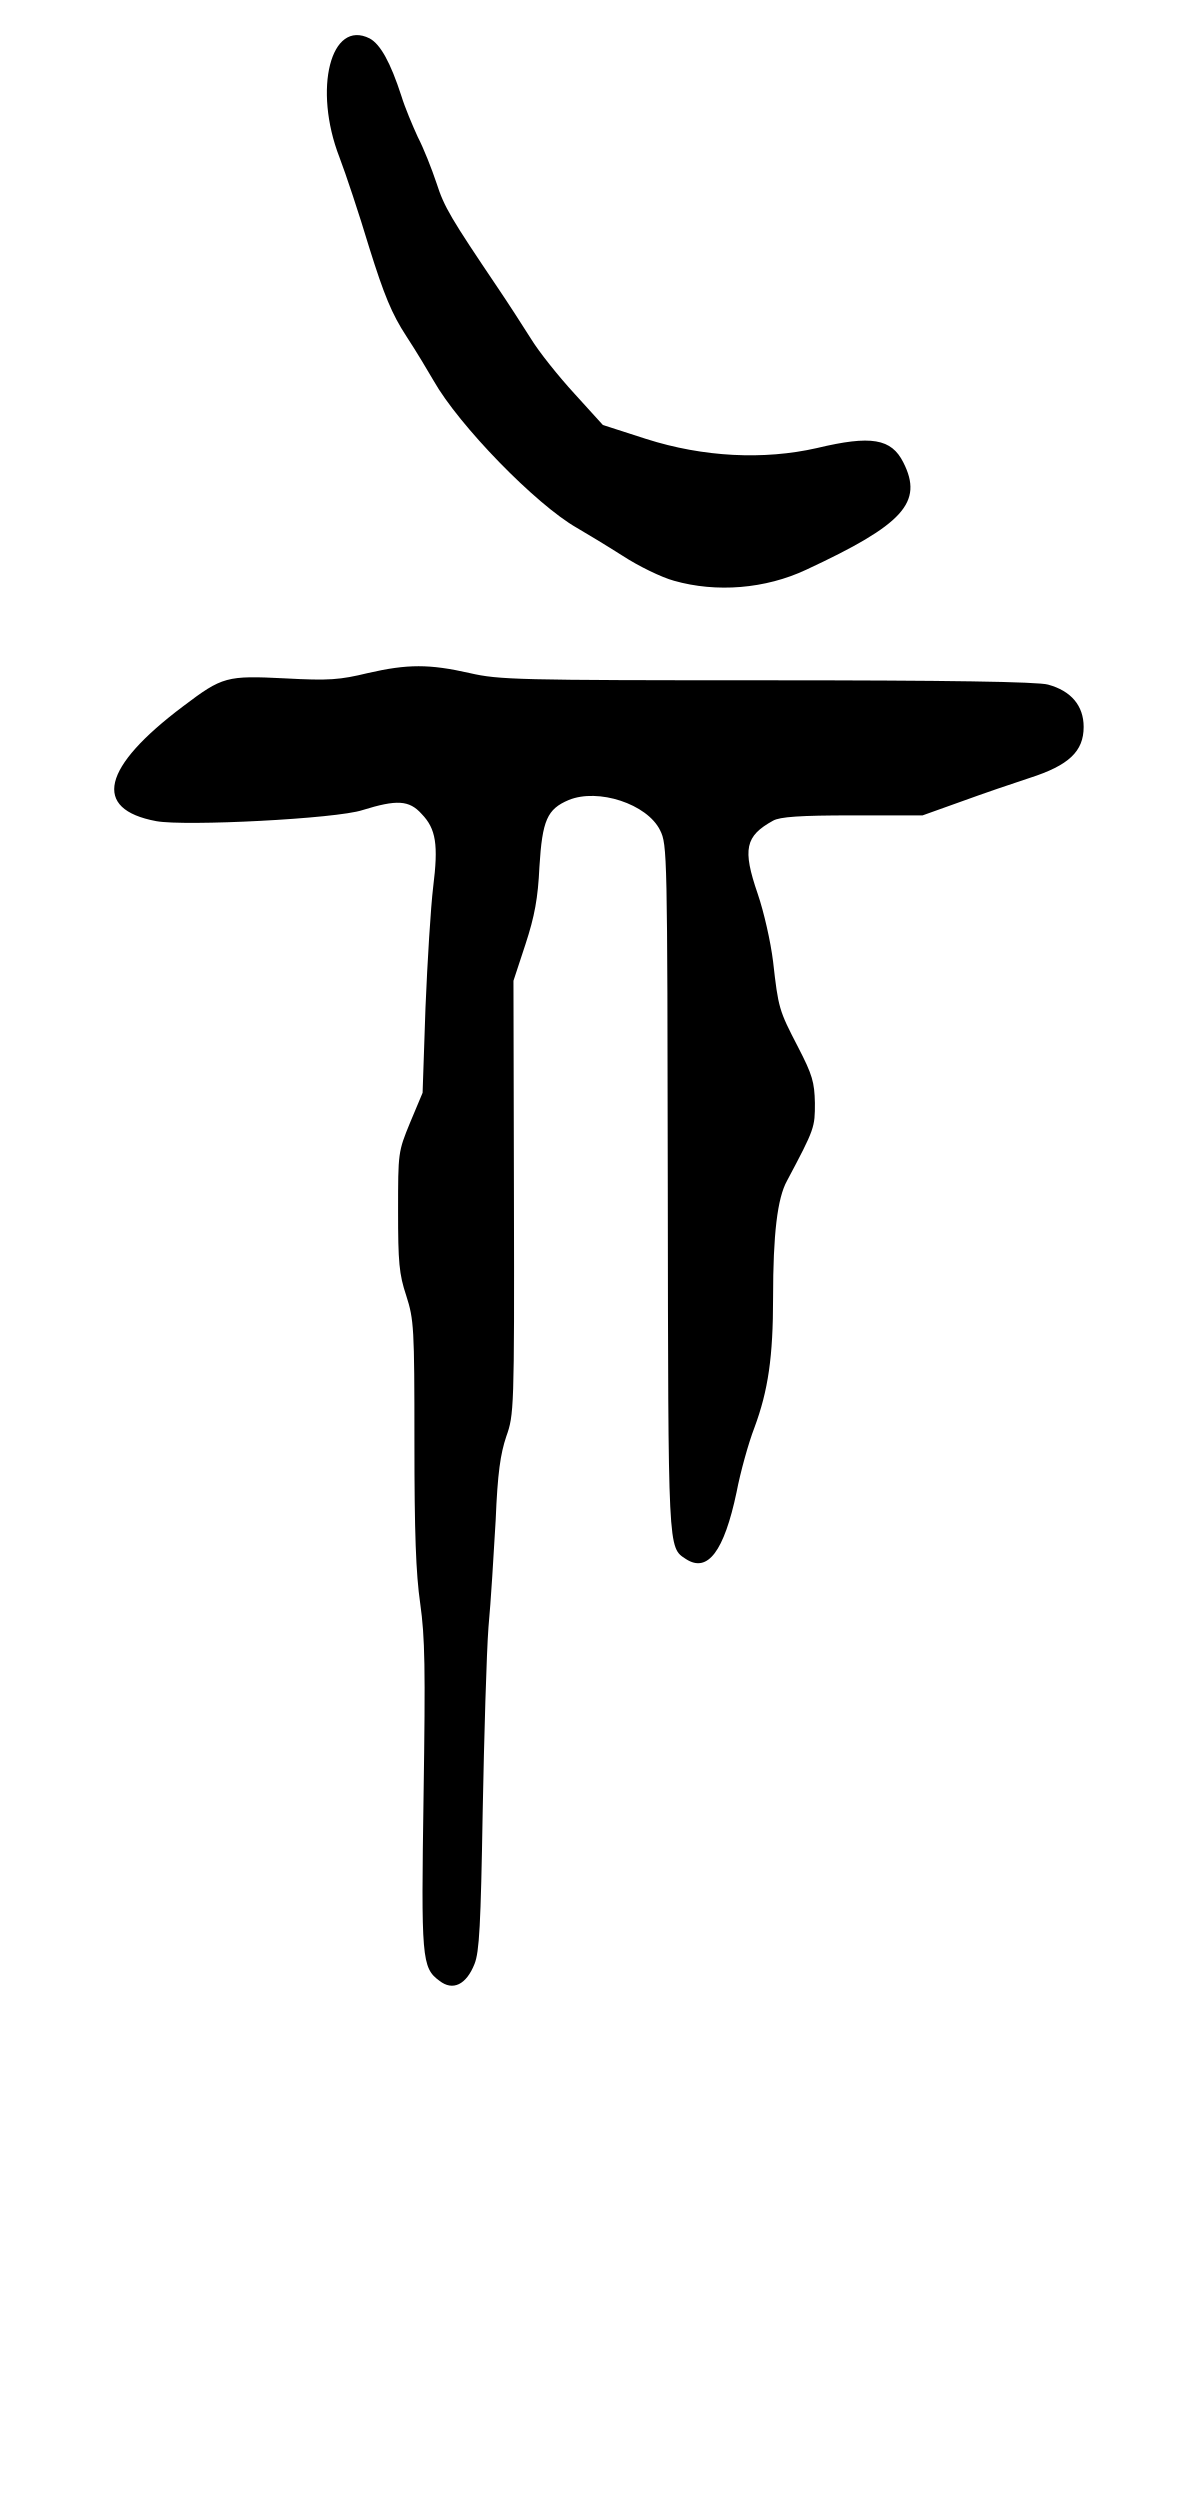
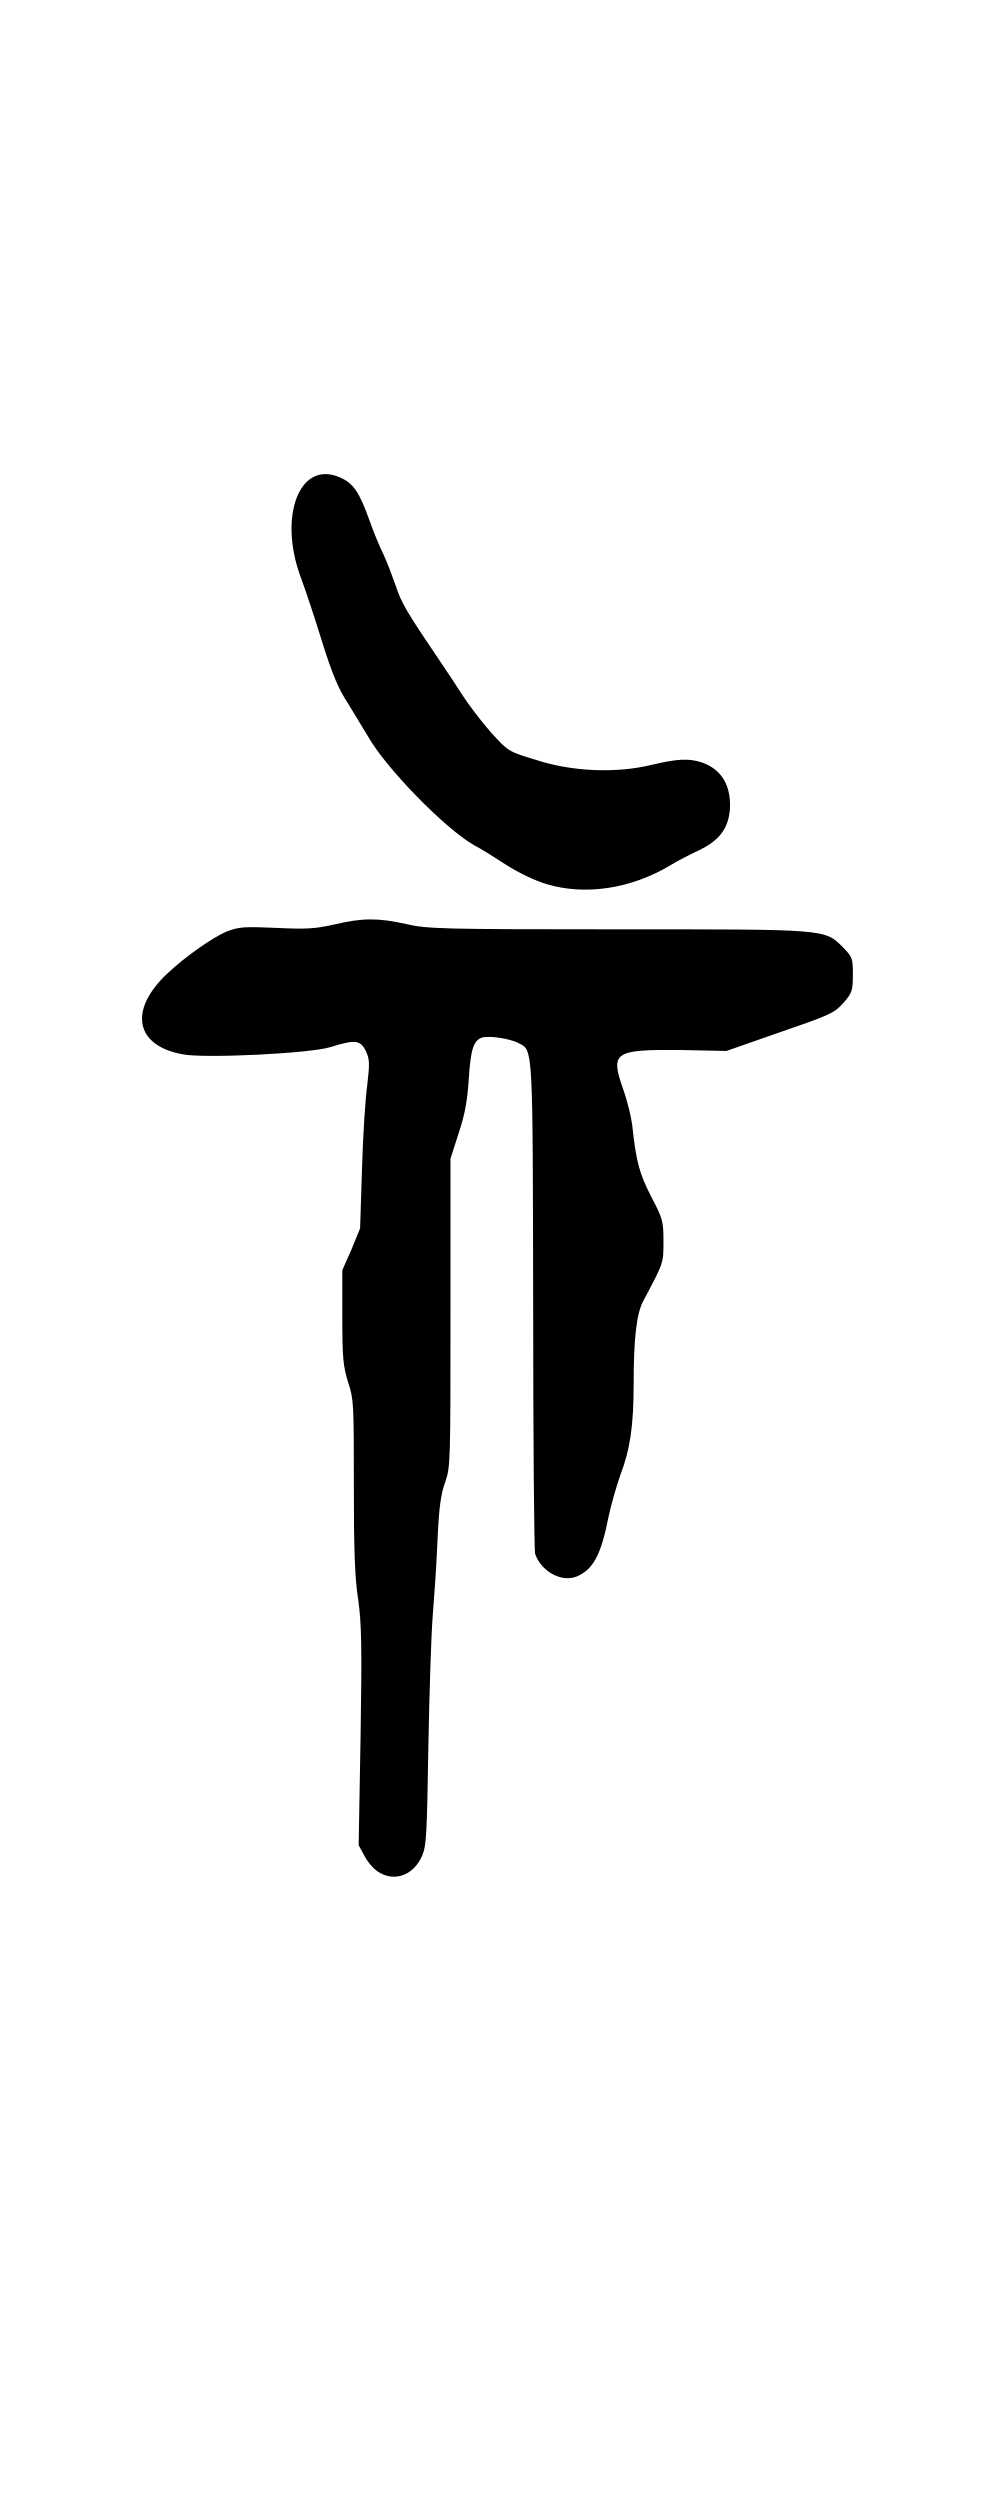
- <svg xmlns="http://www.w3.org/2000/svg" viewBox="0 0 25.0 52.0" width="25.0" height="52.0">
-   <path fill="currentColor" fill-rule="evenodd" d="M9.14 41.20C8.77 40.93 8.76 40.73 8.81 37.36C8.85 34.68 8.84 34.06 8.74 33.35C8.65 32.72 8.62 31.89 8.62 29.99C8.62 27.61 8.61 27.45 8.45 26.95C8.30 26.50 8.28 26.25 8.28 25.19C8.28 23.97 8.28 23.96 8.53 23.35L8.79 22.73L8.85 20.96C8.89 19.99 8.96 18.86 9.01 18.45C9.12 17.57 9.07 17.24 8.77 16.93C8.51 16.64 8.25 16.63 7.54 16.85C7.00 17.03 3.85 17.19 3.25 17.08C1.91 16.83 2.12 15.96 3.81 14.69C4.63 14.07 4.71 14.05 5.93 14.11C6.85 14.16 7.07 14.14 7.65 14.00C8.48 13.81 8.93 13.81 9.77 14.00C10.38 14.14 10.75 14.15 15.96 14.15C19.71 14.15 21.60 14.18 21.80 14.24C22.28 14.37 22.54 14.68 22.54 15.12C22.54 15.63 22.23 15.92 21.42 16.18C21.08 16.29 20.44 16.51 20.00 16.67L19.19 16.96L17.73 16.96C16.64 16.96 16.22 16.99 16.08 17.07C15.50 17.39 15.44 17.66 15.76 18.59C15.89 18.97 16.03 19.59 16.08 20.00C16.19 20.97 16.20 21.01 16.60 21.78C16.90 22.36 16.94 22.51 16.95 22.94C16.95 23.45 16.95 23.47 16.37 24.56C16.17 24.92 16.08 25.67 16.08 26.99C16.08 28.22 15.98 28.92 15.69 29.70C15.57 30.01 15.40 30.62 15.32 31.04C15.06 32.27 14.72 32.72 14.27 32.43C13.89 32.18 13.90 32.33 13.89 24.73C13.88 17.74 13.88 17.57 13.73 17.27C13.46 16.72 12.44 16.39 11.83 16.64C11.38 16.83 11.28 17.06 11.22 18.03C11.19 18.68 11.12 19.06 10.93 19.64L10.68 20.40L10.69 24.91C10.70 29.33 10.69 29.43 10.53 29.88C10.41 30.24 10.35 30.63 10.31 31.62C10.27 32.31 10.21 33.32 10.16 33.85C10.12 34.38 10.07 36.10 10.04 37.68C10.00 40.05 9.97 40.60 9.87 40.85C9.70 41.28 9.42 41.42 9.14 41.20ZM14.02 12.08C13.76 12.01 13.27 11.77 12.95 11.56C12.62 11.35 12.19 11.09 12.00 10.98C11.14 10.49 9.54 8.84 9.02 7.92C8.91 7.73 8.66 7.31 8.45 6.99C8.15 6.53 7.99 6.14 7.68 5.15C7.47 4.45 7.19 3.61 7.06 3.27C6.51 1.85 6.88 0.39 7.69 0.80C7.91 0.92 8.12 1.29 8.35 2.00C8.42 2.23 8.58 2.61 8.69 2.85C8.81 3.08 8.98 3.51 9.08 3.81C9.24 4.31 9.38 4.54 10.35 5.98C10.56 6.29 10.87 6.77 11.04 7.04C11.21 7.32 11.62 7.83 11.95 8.19L12.54 8.84L13.44 9.13C14.63 9.51 15.89 9.57 16.99 9.32C18.12 9.05 18.54 9.12 18.79 9.62C19.21 10.45 18.79 10.91 16.77 11.85C15.92 12.25 14.90 12.33 14.02 12.08Z" />
+ <svg xmlns="http://www.w3.org/2000/svg" viewBox="0 0 20.65 52.0" width="20.65" height="52.0">
+   <path fill="currentColor" fill-rule="evenodd" d="M7.91 38.96C7.79 38.90 7.67 38.76 7.59 38.62L7.46 38.38L7.50 36.12C7.53 34.22 7.52 33.77 7.45 33.27C7.38 32.83 7.36 32.24 7.36 30.90C7.36 29.21 7.36 29.10 7.24 28.75C7.14 28.42 7.12 28.26 7.12 27.40L7.12 26.42L7.31 25.99L7.49 25.55L7.53 24.30C7.55 23.61 7.60 22.83 7.64 22.56C7.69 22.12 7.69 22.04 7.61 21.86C7.49 21.63 7.39 21.62 6.87 21.78C6.47 21.91 4.26 22.02 3.80 21.93C2.81 21.75 2.67 21.01 3.48 20.25C3.86 19.89 4.45 19.48 4.73 19.37C4.97 19.28 5.08 19.27 5.74 19.30C6.38 19.33 6.54 19.32 6.95 19.23C7.54 19.09 7.86 19.09 8.45 19.22C8.88 19.32 9.14 19.33 12.83 19.33C17.23 19.33 17.15 19.32 17.54 19.71C17.73 19.91 17.74 19.93 17.74 20.27C17.74 20.60 17.72 20.65 17.57 20.83C17.35 21.08 17.30 21.10 16.11 21.51L15.11 21.86L14.15 21.84C12.78 21.83 12.69 21.88 12.96 22.65C13.05 22.90 13.13 23.24 13.15 23.40C13.23 24.16 13.30 24.41 13.54 24.88C13.78 25.34 13.80 25.39 13.80 25.81C13.80 26.28 13.81 26.25 13.38 27.06C13.24 27.32 13.18 27.85 13.18 28.77C13.18 29.65 13.11 30.14 12.90 30.69C12.82 30.92 12.71 31.30 12.66 31.54C12.50 32.35 12.34 32.64 12.00 32.79C11.68 32.92 11.26 32.69 11.13 32.32C11.11 32.24 11.09 29.92 11.09 27.15C11.08 21.72 11.09 21.85 10.79 21.70C10.61 21.60 10.18 21.54 10.03 21.58C9.85 21.64 9.79 21.82 9.75 22.45C9.72 22.90 9.67 23.18 9.54 23.57L9.37 24.10L9.37 27.30C9.37 30.42 9.37 30.51 9.26 30.83C9.17 31.07 9.13 31.36 9.10 32.04C9.08 32.54 9.03 33.25 9.00 33.62C8.97 33.99 8.93 35.21 8.91 36.33C8.88 38.16 8.87 38.39 8.78 38.60C8.61 38.99 8.24 39.14 7.91 38.96ZM11.37 18.39C11.13 18.32 10.78 18.15 10.53 17.99C10.30 17.84 10.00 17.65 9.86 17.58C9.25 17.23 8.02 15.97 7.65 15.31C7.57 15.18 7.39 14.88 7.25 14.65C7.04 14.33 6.92 14.05 6.70 13.35C6.55 12.86 6.35 12.26 6.26 12.02C5.78 10.74 6.23 9.56 7.07 9.93C7.35 10.05 7.47 10.23 7.68 10.81C7.77 11.07 7.91 11.40 7.98 11.54C8.05 11.69 8.16 11.98 8.23 12.18C8.35 12.54 8.44 12.70 9.13 13.72C9.28 13.94 9.50 14.27 9.62 14.46C9.74 14.65 10.00 14.99 10.20 15.22C10.57 15.63 10.57 15.63 11.13 15.80C11.88 16.05 12.81 16.09 13.55 15.91C14.10 15.78 14.33 15.77 14.60 15.86C15.01 16.00 15.22 16.35 15.18 16.86C15.14 17.24 14.96 17.48 14.55 17.68C14.38 17.76 14.10 17.90 13.94 18.00C13.12 18.49 12.17 18.63 11.37 18.39Z" />
</svg>
